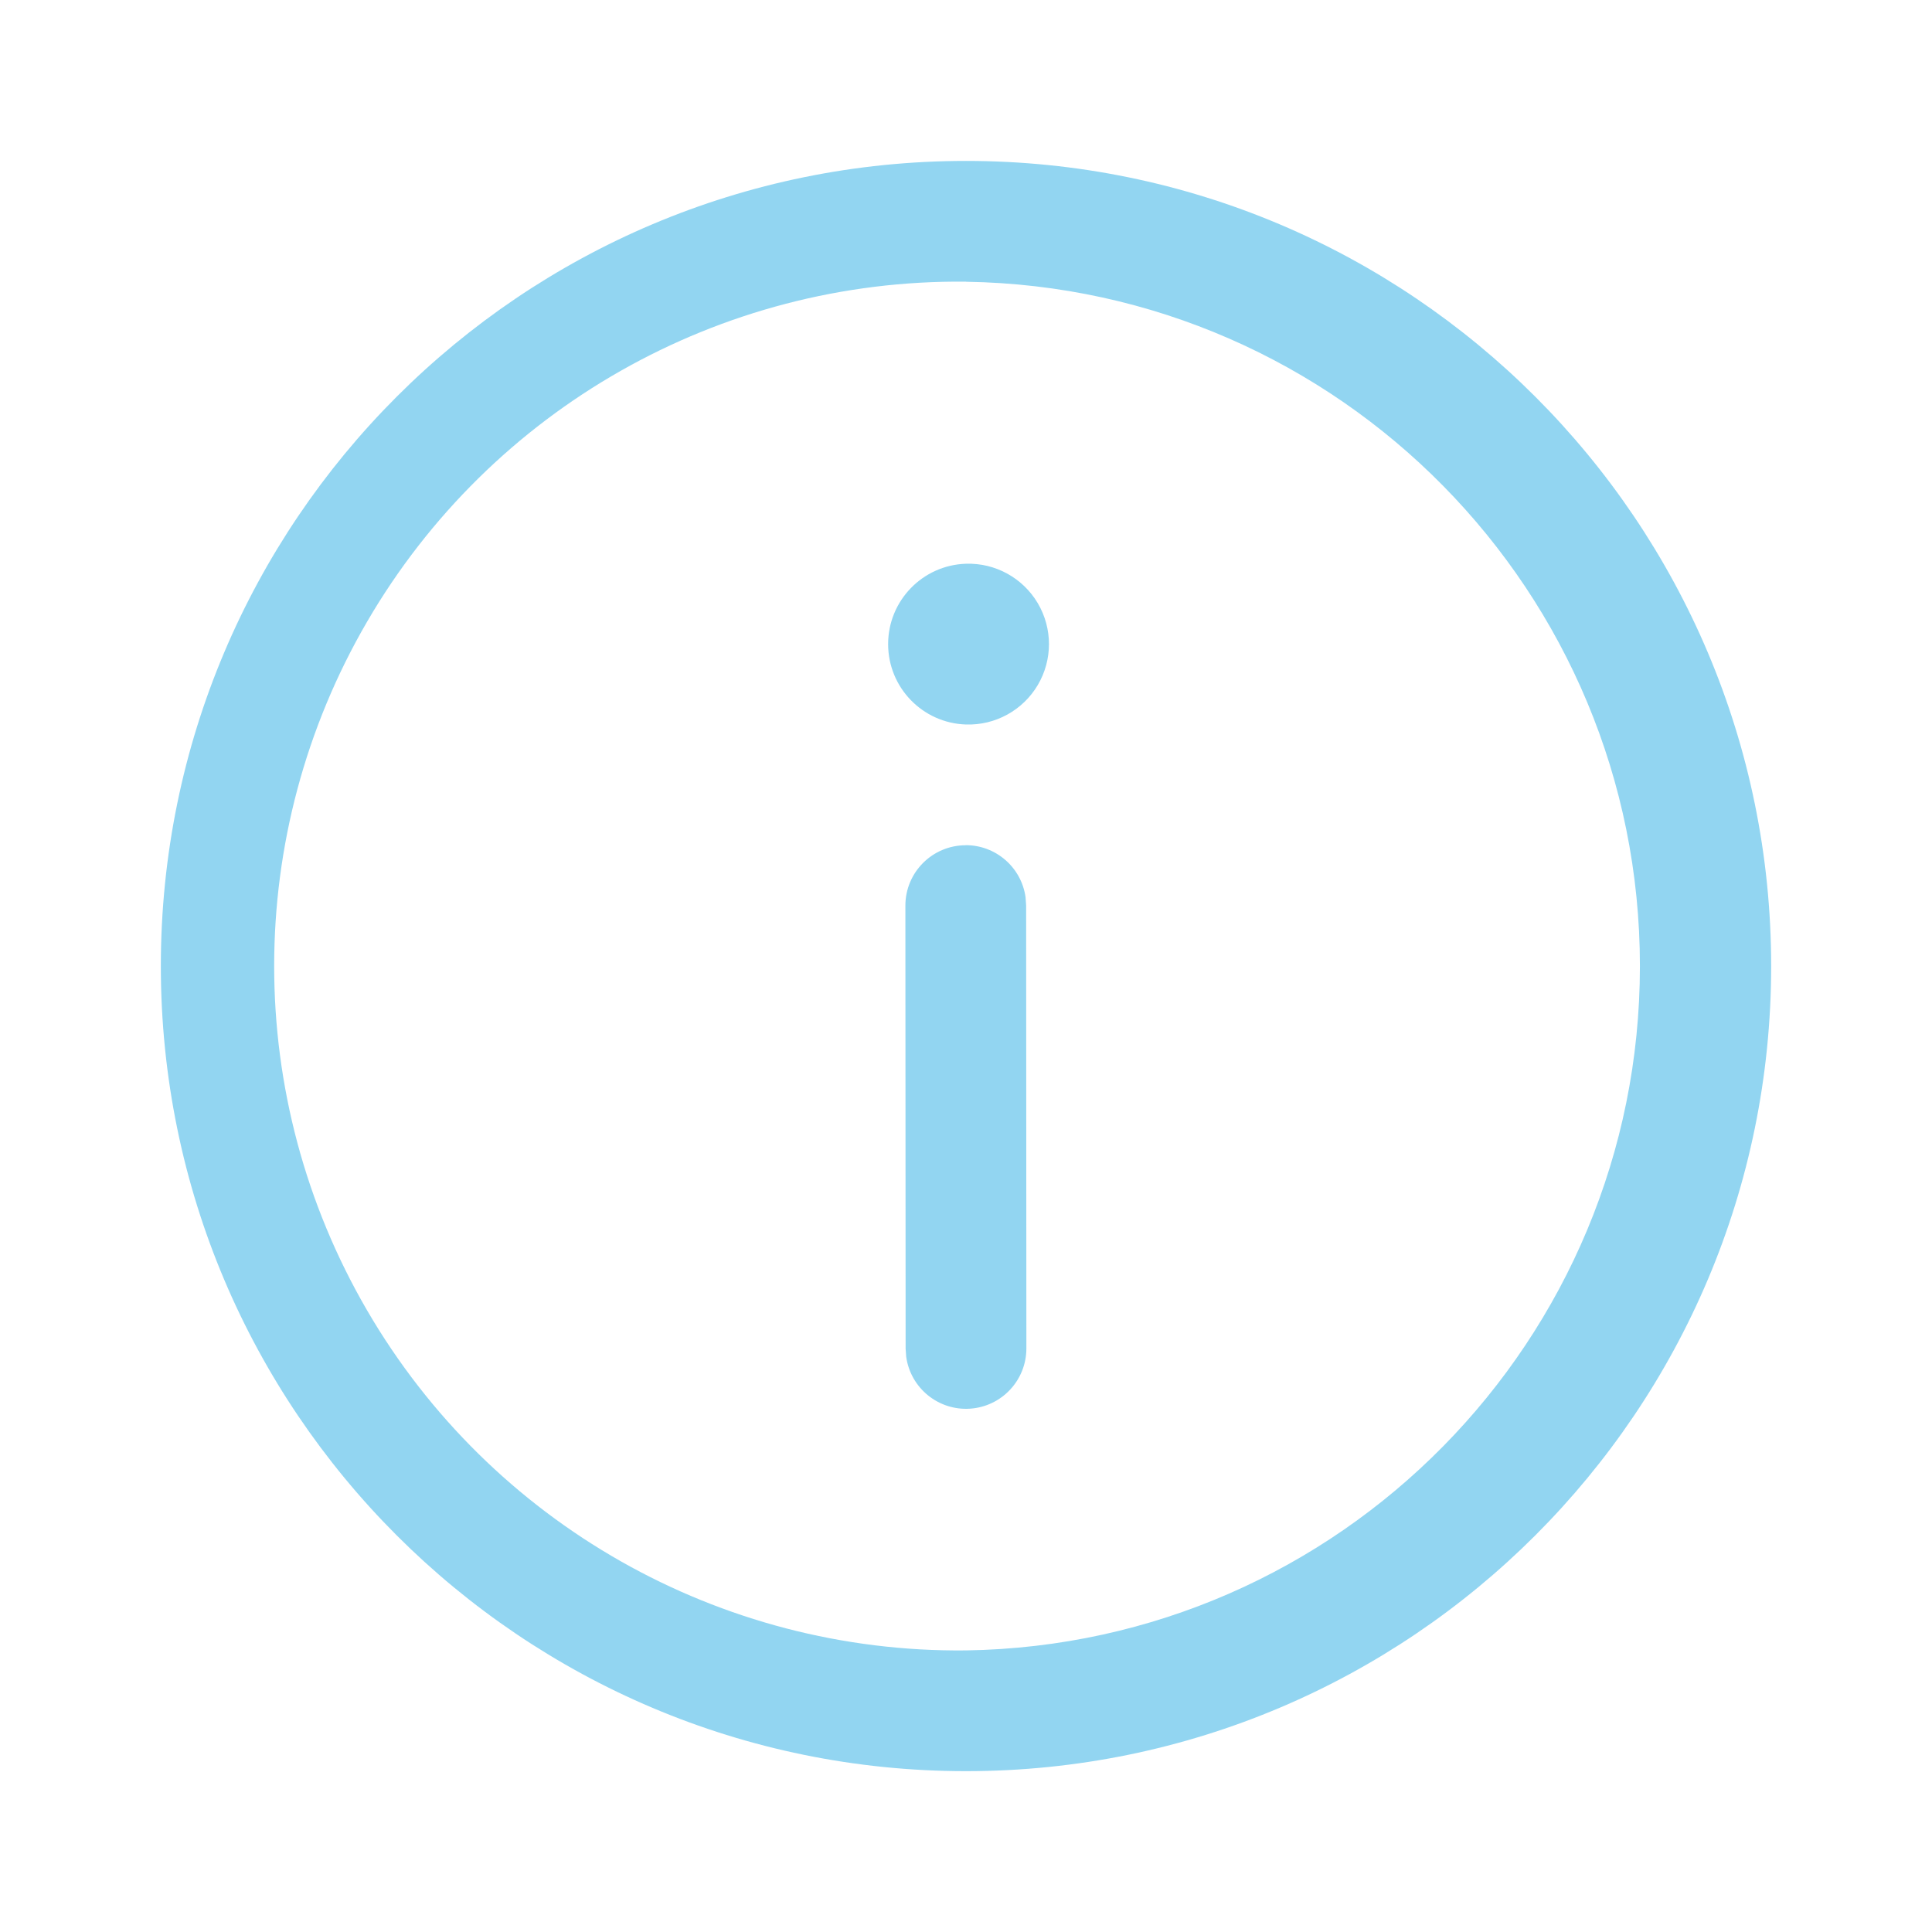
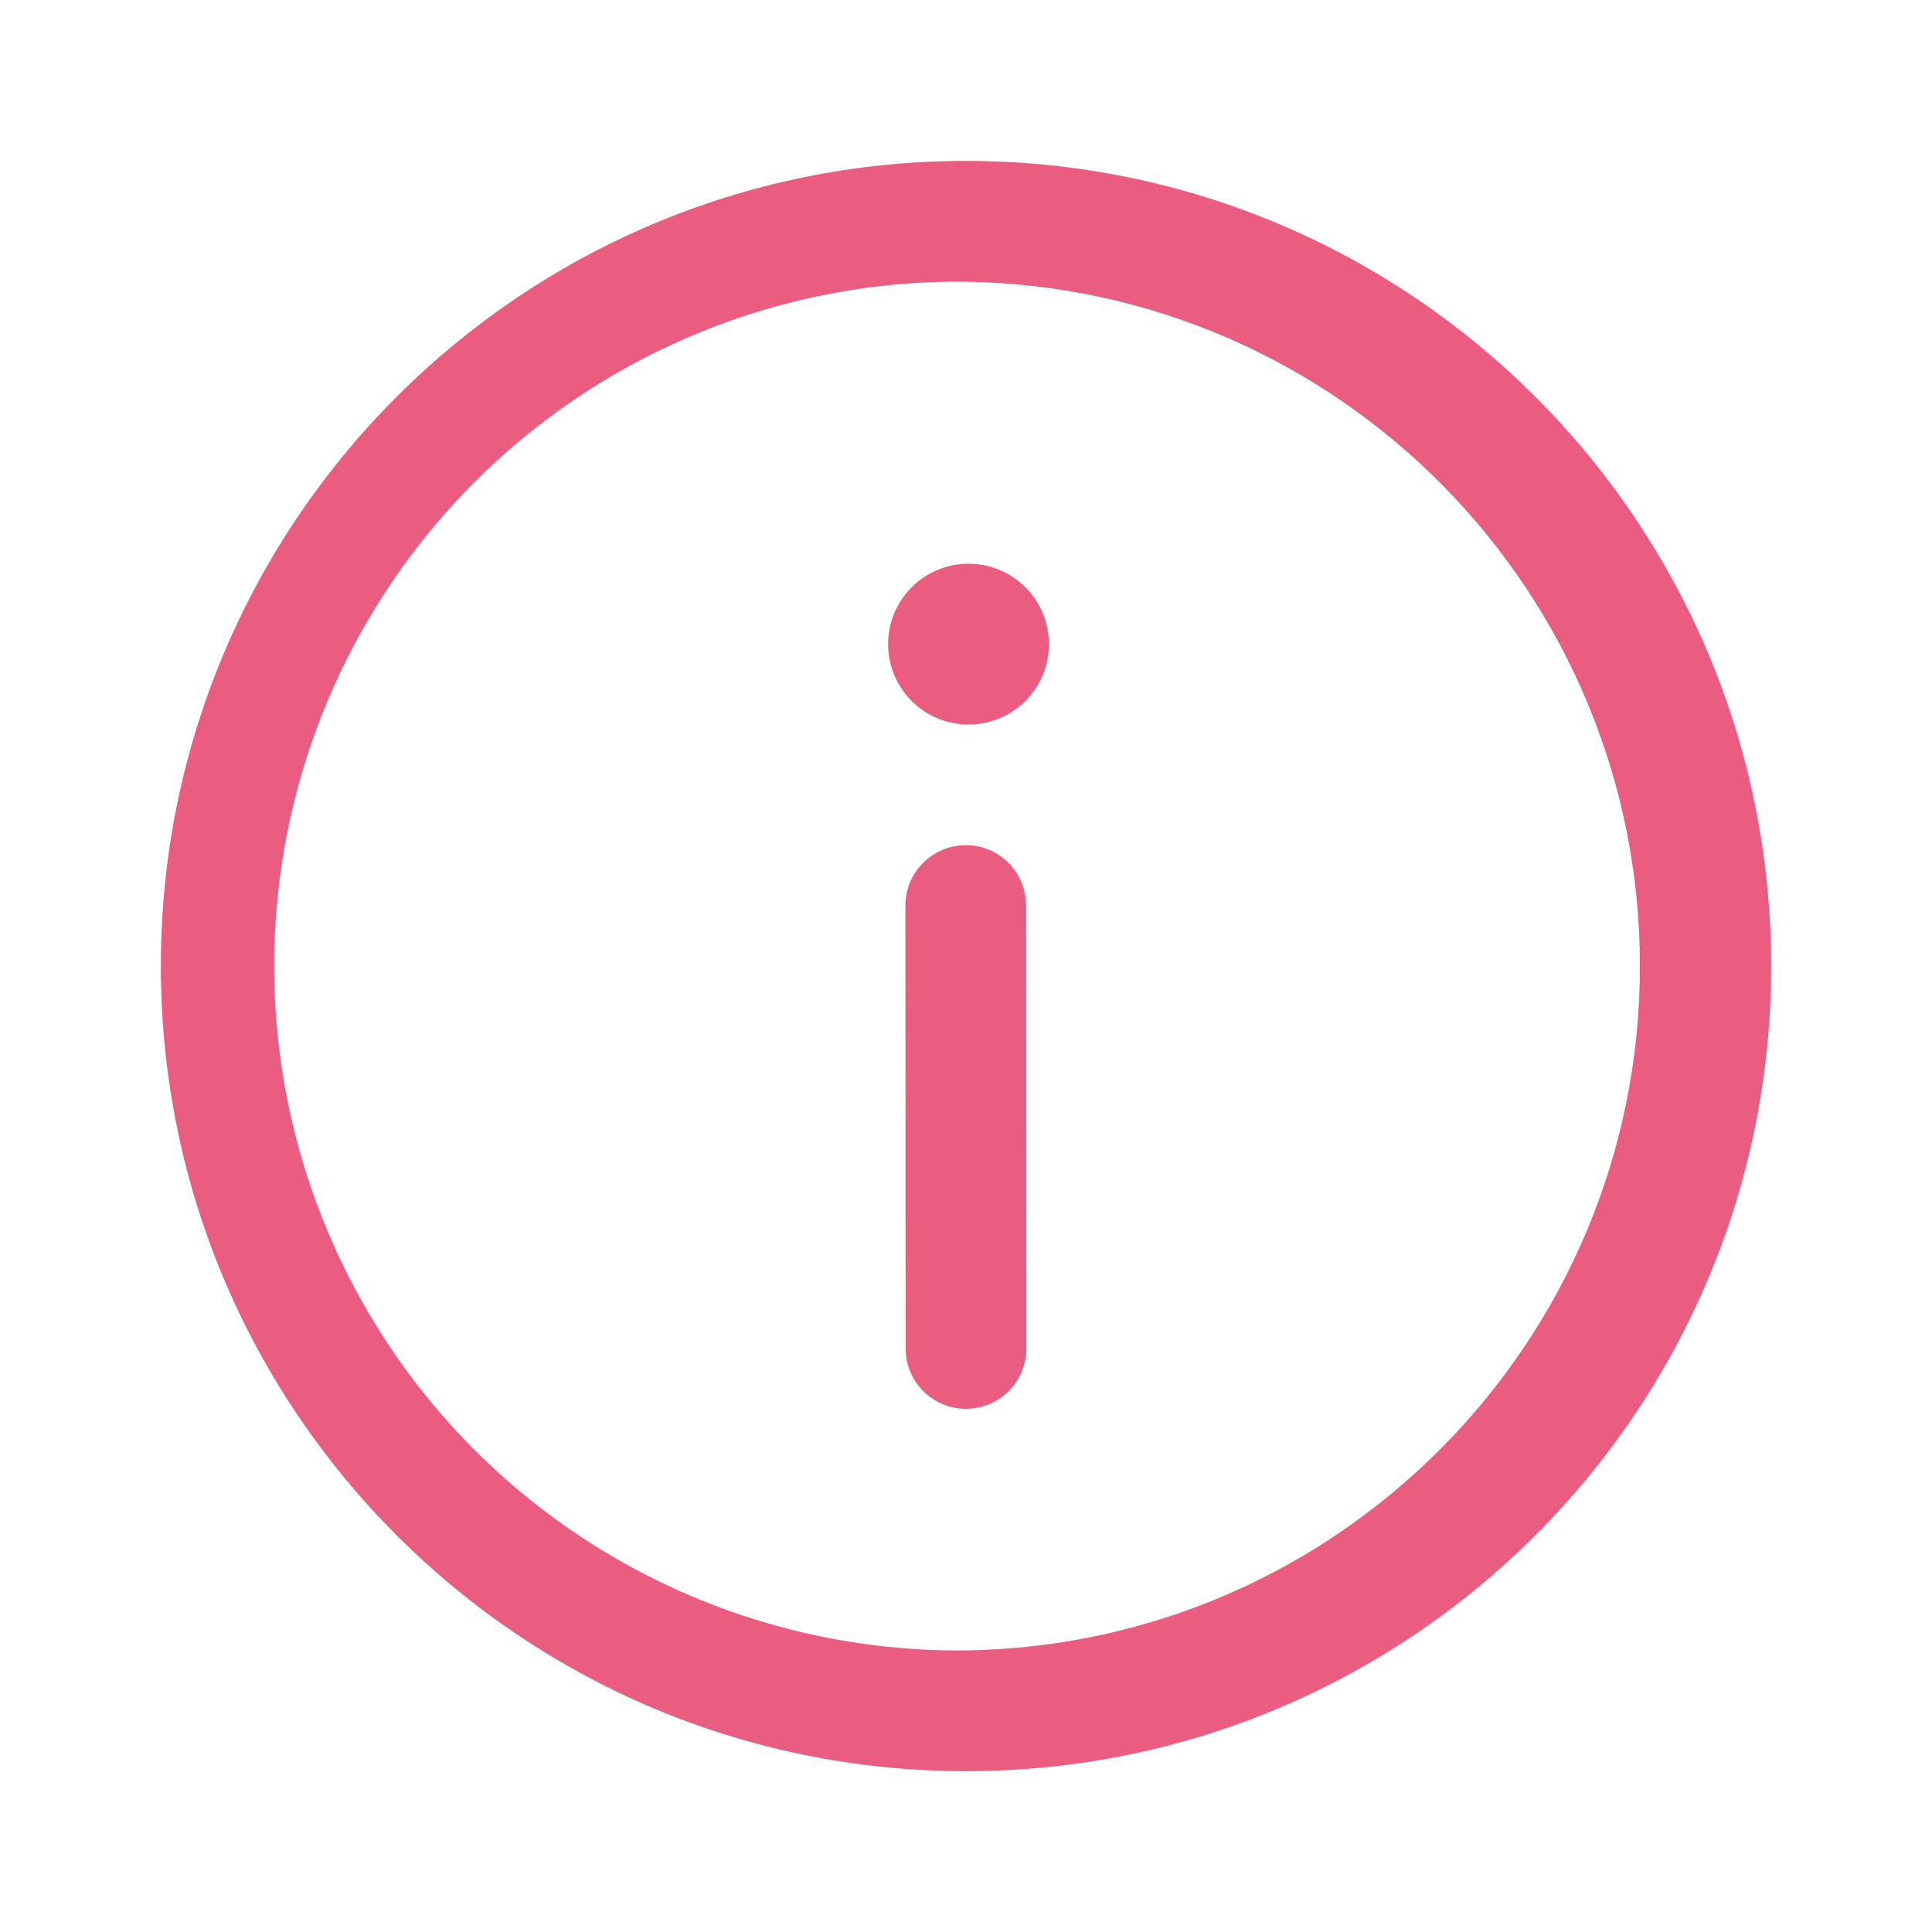
<svg xmlns="http://www.w3.org/2000/svg" fill="none" viewBox="0 0 24 24">
-   <path d="M12 1.999c5.524 0 10.002 4.478 10.002 10.002 0 5.523-4.478 10.001-10.002 10.001-5.524 0-10.002-4.478-10.002-10.001C1.998 6.477 6.476 1.999 12 1.999Zm0 1.5a8.502 8.502 0 1 0 0 17.003A8.502 8.502 0 0 0 12 3.5Zm-.004 7a.75.75 0 0 1 .744.648l.007.102.003 5.502a.75.75 0 0 1-1.493.102l-.007-.101-.003-5.502a.75.75 0 0 1 .75-.75ZM12 7.003a.999.999 0 1 1 0 1.997.999.999 0 0 1 0-1.997Z" fill="#92d5f1" class="fill-212121" />
+   <path d="M12 1.999c5.524 0 10.002 4.478 10.002 10.002 0 5.523-4.478 10.001-10.002 10.001-5.524 0-10.002-4.478-10.002-10.001C1.998 6.477 6.476 1.999 12 1.999Zm0 1.5a8.502 8.502 0 1 0 0 17.003A8.502 8.502 0 0 0 12 3.5Zm-.004 7a.75.75 0 0 1 .744.648l.007.102.003 5.502a.75.75 0 0 1-1.493.102l-.007-.101-.003-5.502a.75.75 0 0 1 .75-.75ZM12 7.003a.999.999 0 1 1 0 1.997.999.999 0 0 1 0-1.997Z" fill="rgb(234, 93, 128)" class="fill-212121" />
</svg>
